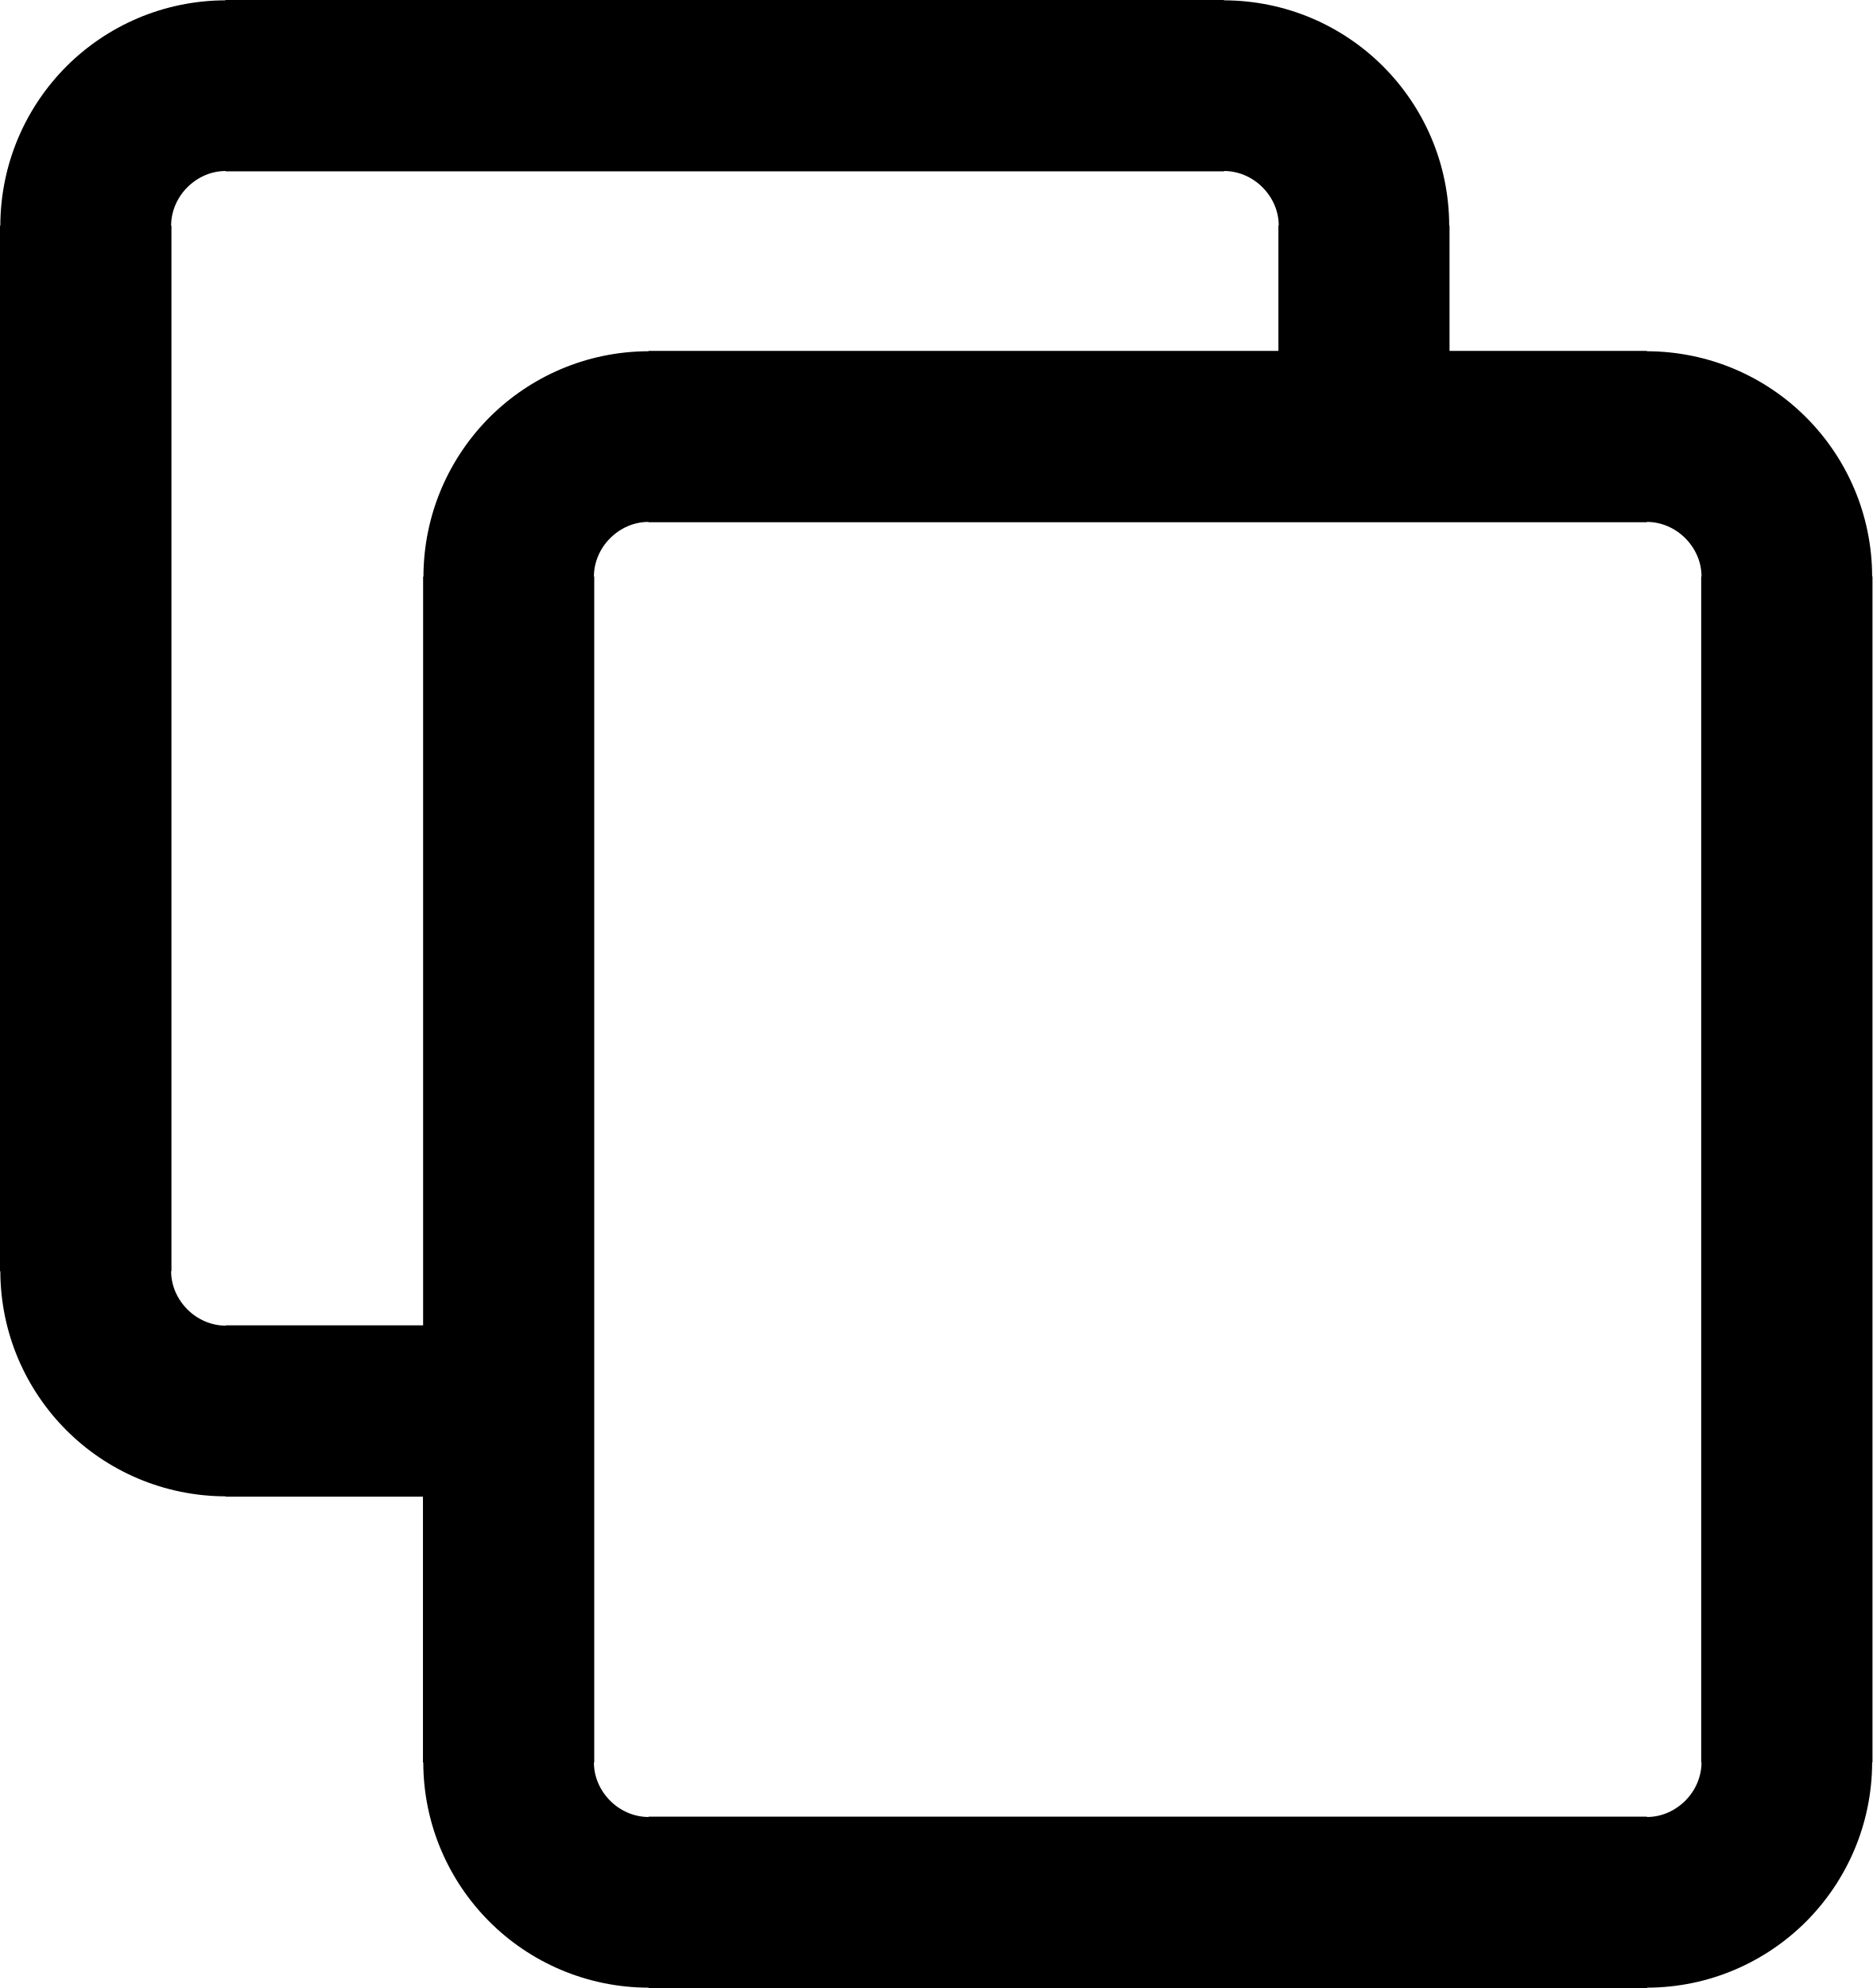
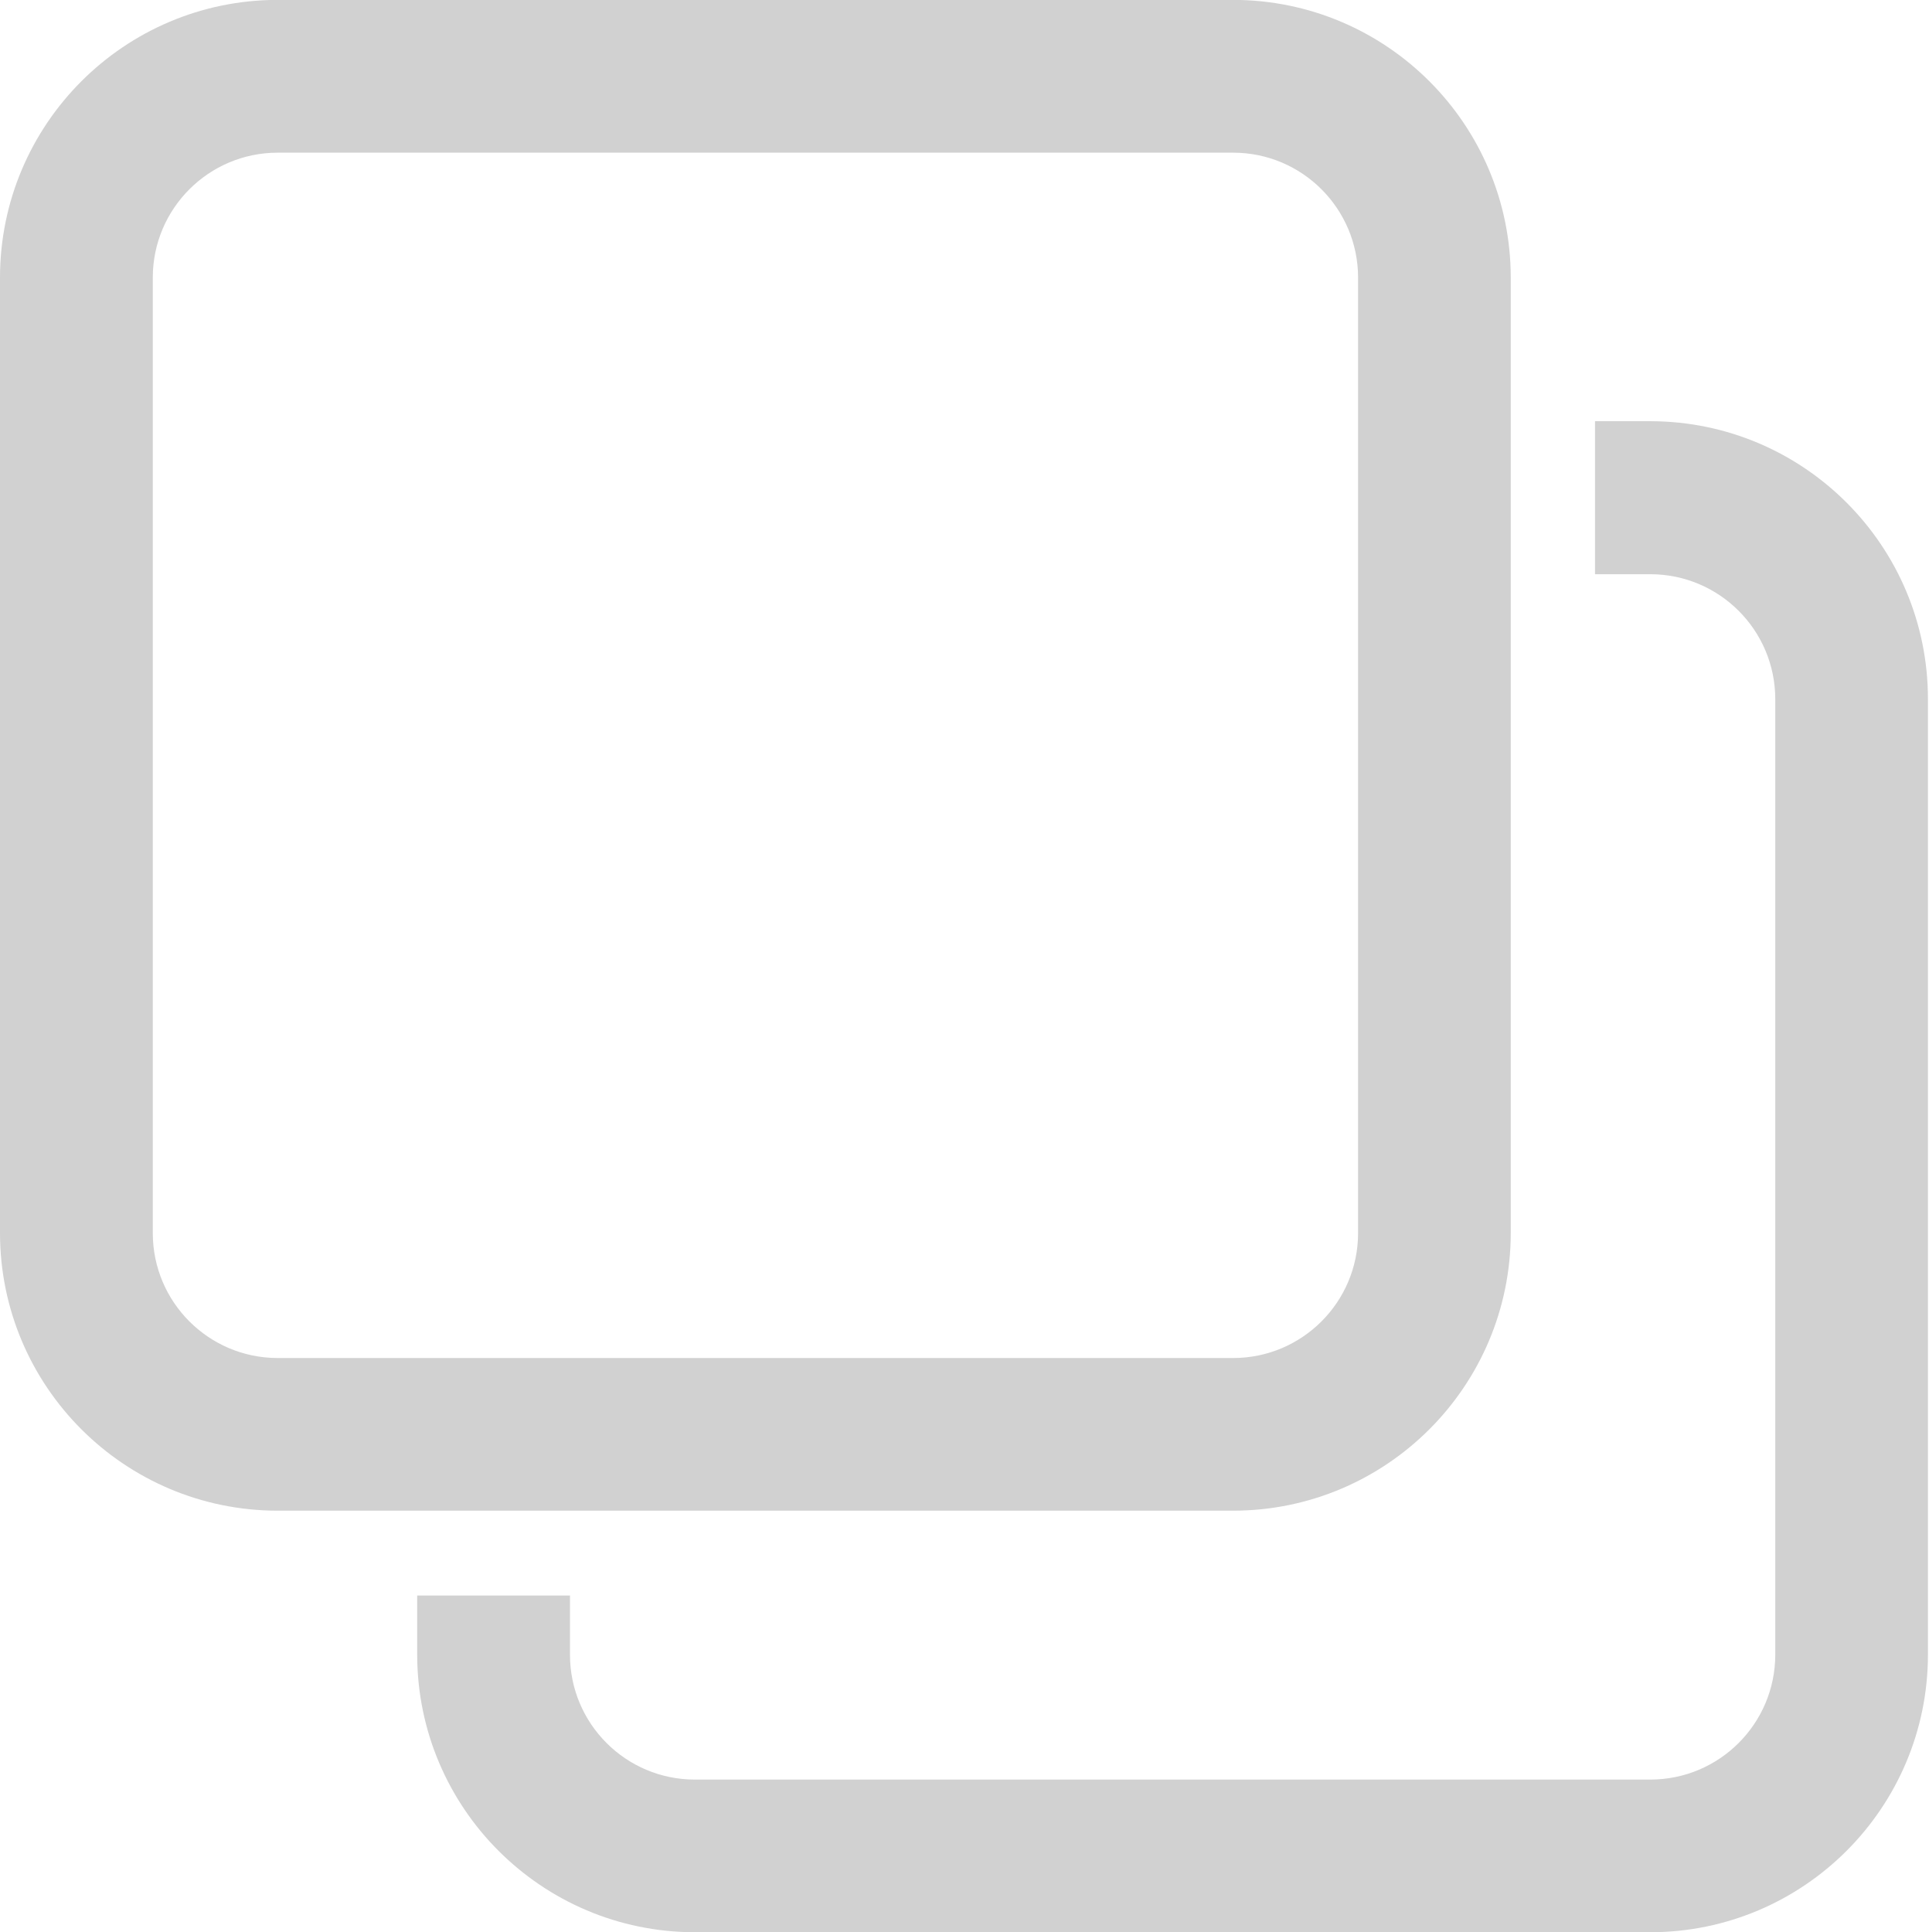
- <svg xmlns="http://www.w3.org/2000/svg" version="1.1" id="Layer_1" x="0px" y="0px" viewBox="0 0 115.77 122.88" style="enable-background:new 0 0 115.77 122.88" xml:space="preserve">
-   <style type="text/css">.st0{fill-rule:evenodd;clip-rule:evenodd;}</style>
-   <g>
-     <path class="st0" d="M89.62,13.96v7.73h12.19h0.01v0.02c3.85,0.01,7.34,1.57,9.86,4.1c2.5,2.51,4.06,5.98,4.07,9.82h0.02v0.02 v73.27v0.01h-0.02c-0.01,3.84-1.57,7.33-4.1,9.86c-2.51,2.5-5.98,4.06-9.82,4.07v0.02h-0.02h-61.7H40.1v-0.02 c-3.84-0.01-7.34-1.57-9.86-4.1c-2.5-2.51-4.06-5.98-4.07-9.82h-0.02v-0.02V92.51H13.96h-0.01v-0.02c-3.84-0.01-7.34-1.57-9.86-4.1 c-2.5-2.51-4.06-5.98-4.07-9.82H0v-0.02V13.96v-0.01h0.02c0.01-3.85,1.58-7.34,4.1-9.86c2.51-2.5,5.98-4.06,9.82-4.07V0h0.02h61.7 h0.01v0.02c3.85,0.01,7.34,1.57,9.86,4.1c2.5,2.51,4.06,5.98,4.07,9.82h0.02V13.96L89.62,13.96z M79.04,21.69v-7.73v-0.02h0.02 c0-0.91-0.39-1.75-1.01-2.37c-0.61-0.61-1.46-1-2.37-1v0.02h-0.01h-61.7h-0.02v-0.02c-0.91,0-1.75,0.39-2.37,1.01 c-0.61,0.61-1,1.46-1,2.37h0.02v0.01v64.59v0.02h-0.02c0,0.91,0.39,1.75,1.01,2.37c0.61,0.61,1.46,1,2.37,1v-0.02h0.01h12.19V35.65 v-0.01h0.02c0.01-3.85,1.58-7.34,4.1-9.86c2.51-2.5,5.98-4.06,9.82-4.07v-0.02h0.02H79.04L79.04,21.69z M105.18,108.92V35.65v-0.02 h0.02c0-0.91-0.39-1.75-1.01-2.37c-0.61-0.61-1.46-1-2.37-1v0.02h-0.01h-61.7h-0.02v-0.02c-0.91,0-1.75,0.39-2.37,1.01 c-0.61,0.61-1,1.46-1,2.37h0.02v0.01v73.27v0.02h-0.02c0,0.91,0.39,1.75,1.01,2.37c0.61,0.61,1.46,1,2.37,1v-0.02h0.01h61.7h0.02 v0.02c0.91,0,1.75-0.39,2.37-1.01c0.61-0.61,1-1.46,1-2.37h-0.02V108.92L105.18,108.92z" />
-   </g>
+ <svg xmlns="http://www.w3.org/2000/svg" width="16.295" height="16.325" viewBox="0 0 16.295 16.325">
+   <path id="Path_16084" data-name="Path 16084" d="M4357.356-5215.087h-8.075a2.348,2.348,0,0,1-2.345-2.345v-8.076a2.348,2.348,0,0,1,2.345-2.345h8.075a2.348,2.348,0,0,1,2.345,2.345v8.076A2.348,2.348,0,0,1,4357.356-5215.087Zm-8.075-11.475a1.056,1.056,0,0,0-1.054,1.054v8.076a1.056,1.056,0,0,0,1.054,1.055h8.075a1.056,1.056,0,0,0,1.055-1.055v-8.076a1.056,1.056,0,0,0-1.055-1.054Zm11.6,2.269h-.468V-5223h.468a1.056,1.056,0,0,1,1.055,1.055v8.075a1.056,1.056,0,0,1-1.055,1.055h-8.075a1.055,1.055,0,0,1-1.054-1.055v-.5h-1.291v.5a2.348,2.348,0,0,0,2.345,2.345h8.075a2.348,2.348,0,0,0,2.345-2.345v-8.075A2.348,2.348,0,0,0,4360.886-5224.293Z" transform="translate(-4346.936 5227.852)" fill="#d1d1d1" />
</svg>
